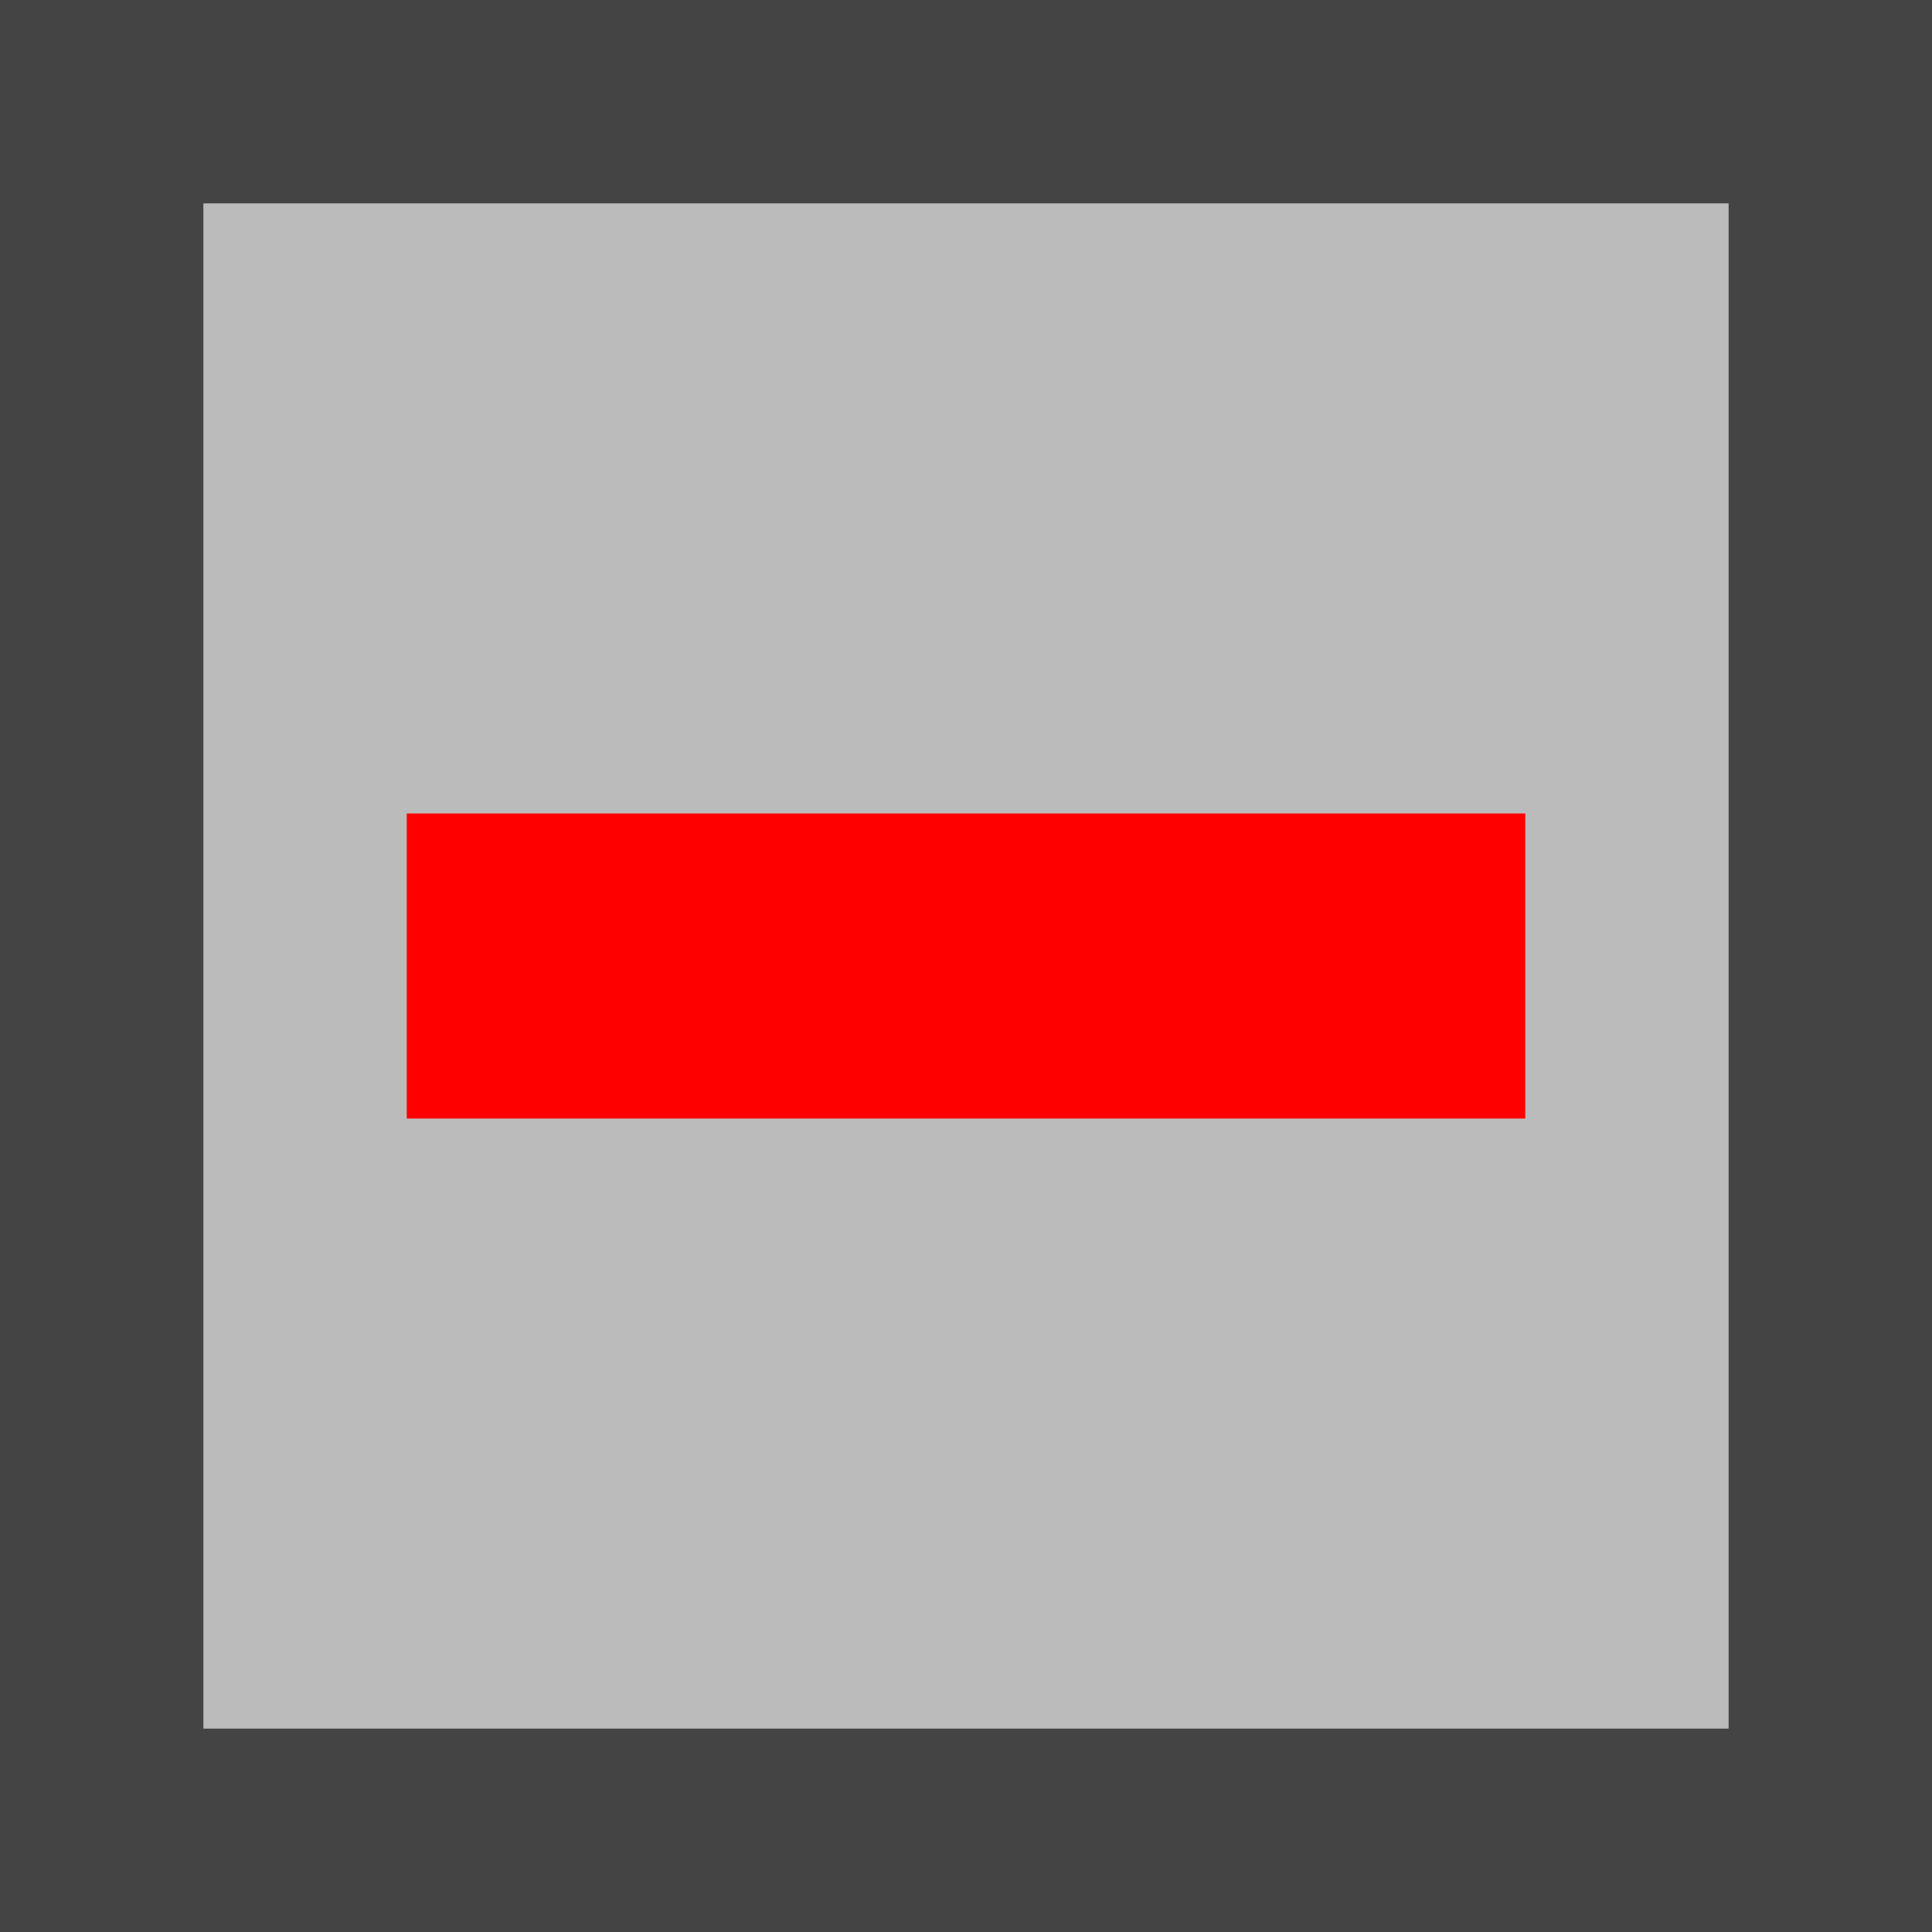
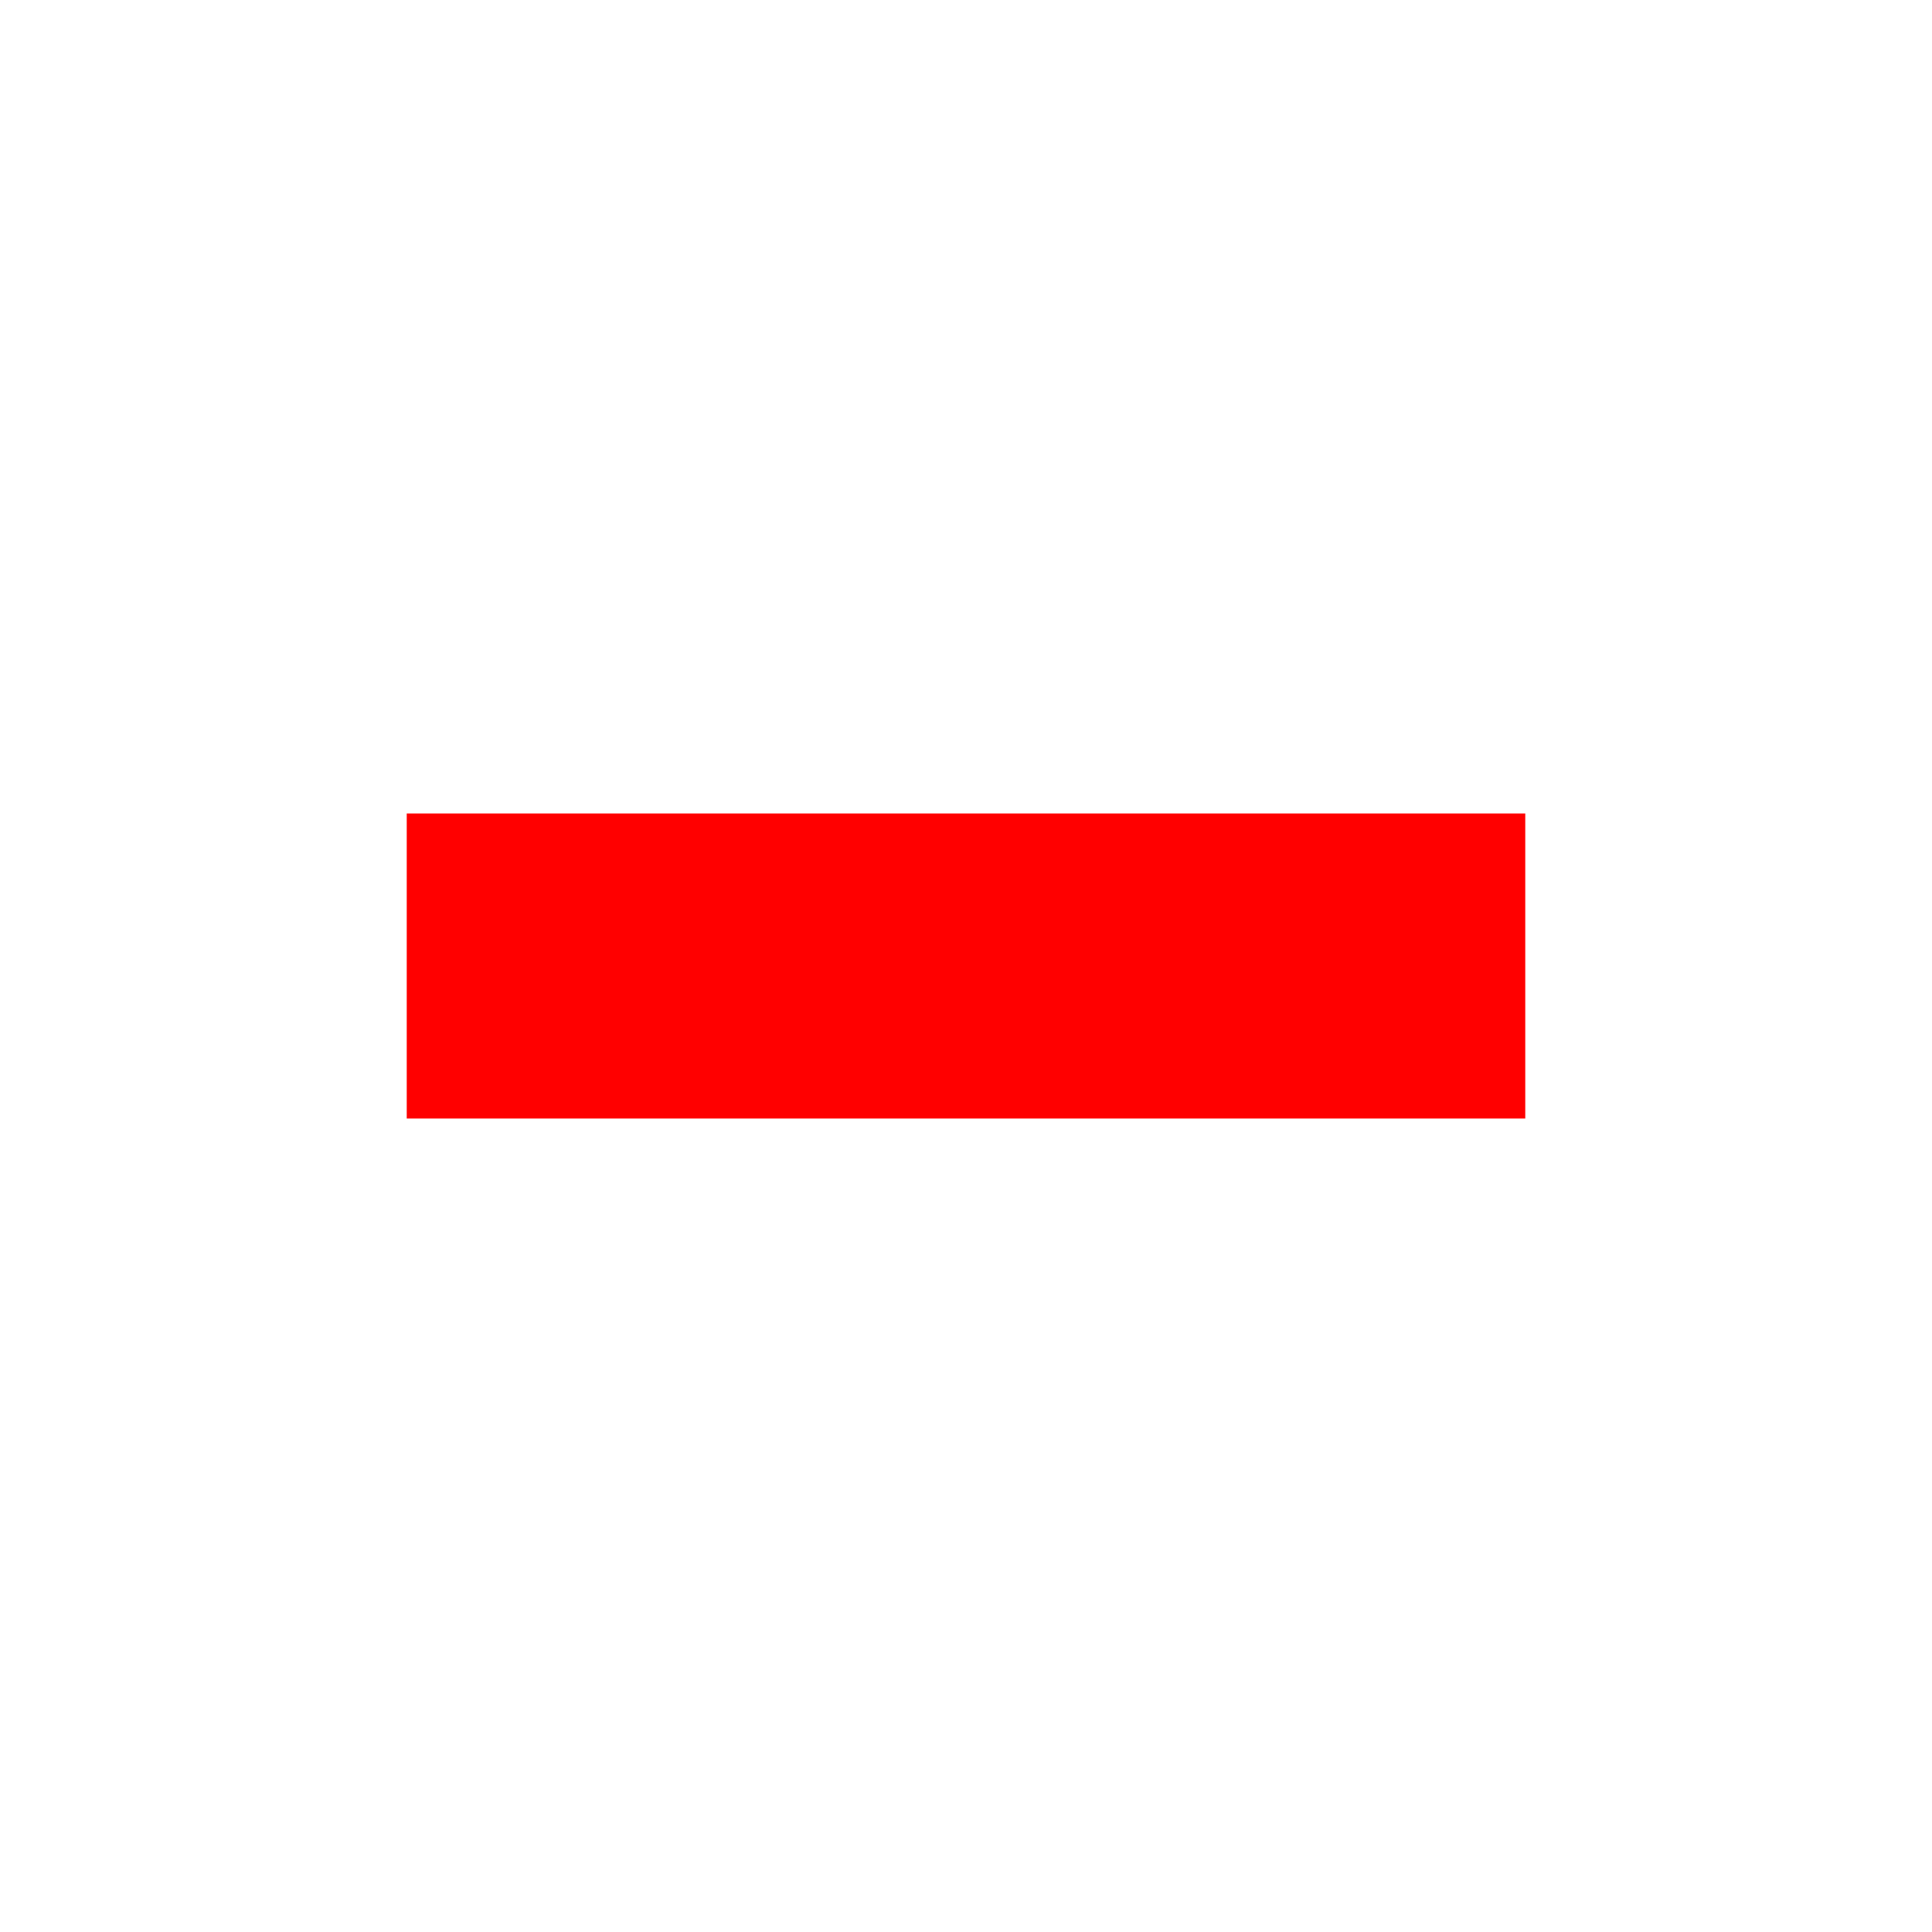
<svg xmlns="http://www.w3.org/2000/svg" style="isolation:isolate" viewBox="0 0 19 19" width="19pt" height="19pt">
  <defs>
    <clipPath id="_clipPath_9AdOPNJSuY8v232n4q6lO9dzCbG8sl8m">
      <rect width="19" height="19" />
    </clipPath>
  </defs>
  <g clip-path="url(#_clipPath_9AdOPNJSuY8v232n4q6lO9dzCbG8sl8m)">
-     <rect width="19" height="19" style="fill:rgb(68,68,68)" />
-     <rect x="2" y="2" width="15" height="15" transform="matrix(1,0,0,1,0,0)" fill="rgb(187,187,187)" />
    <path d=" M 4 8 L 15 8 L 15 11 L 4 11 L 4 8 Z " fill-rule="evenodd" fill="rgb(255,0,0)" />
  </g>
</svg>
